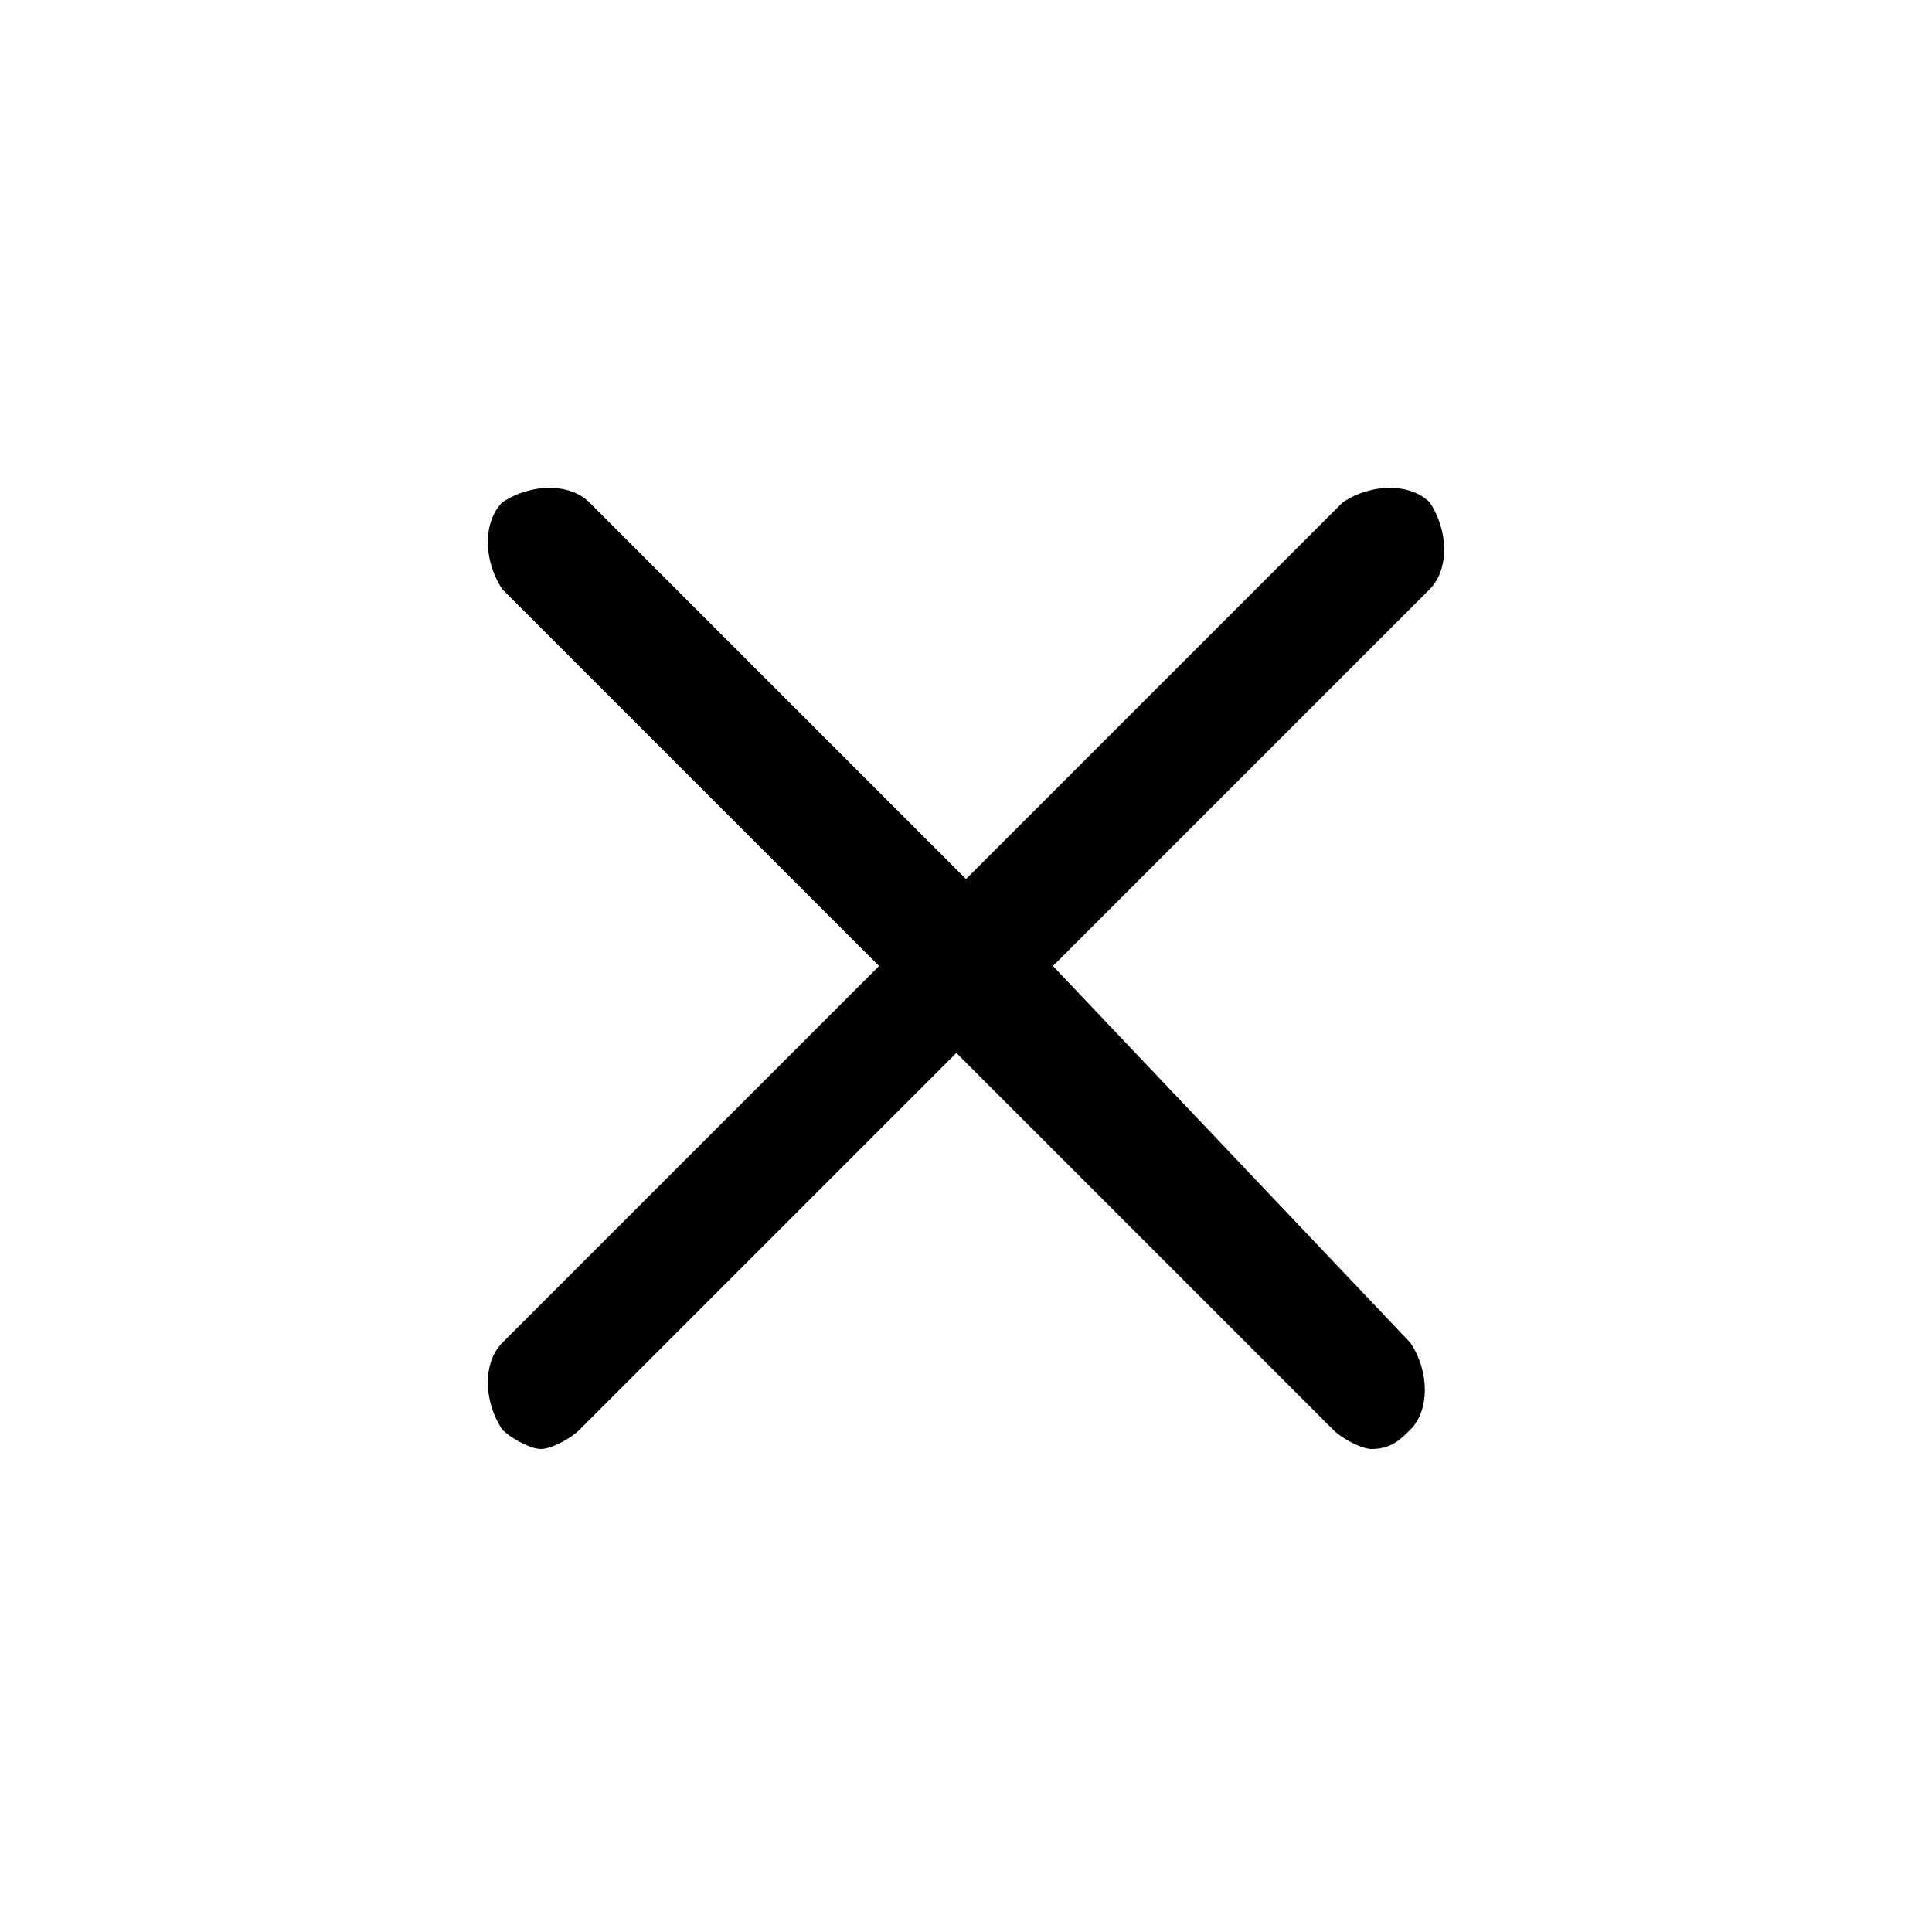
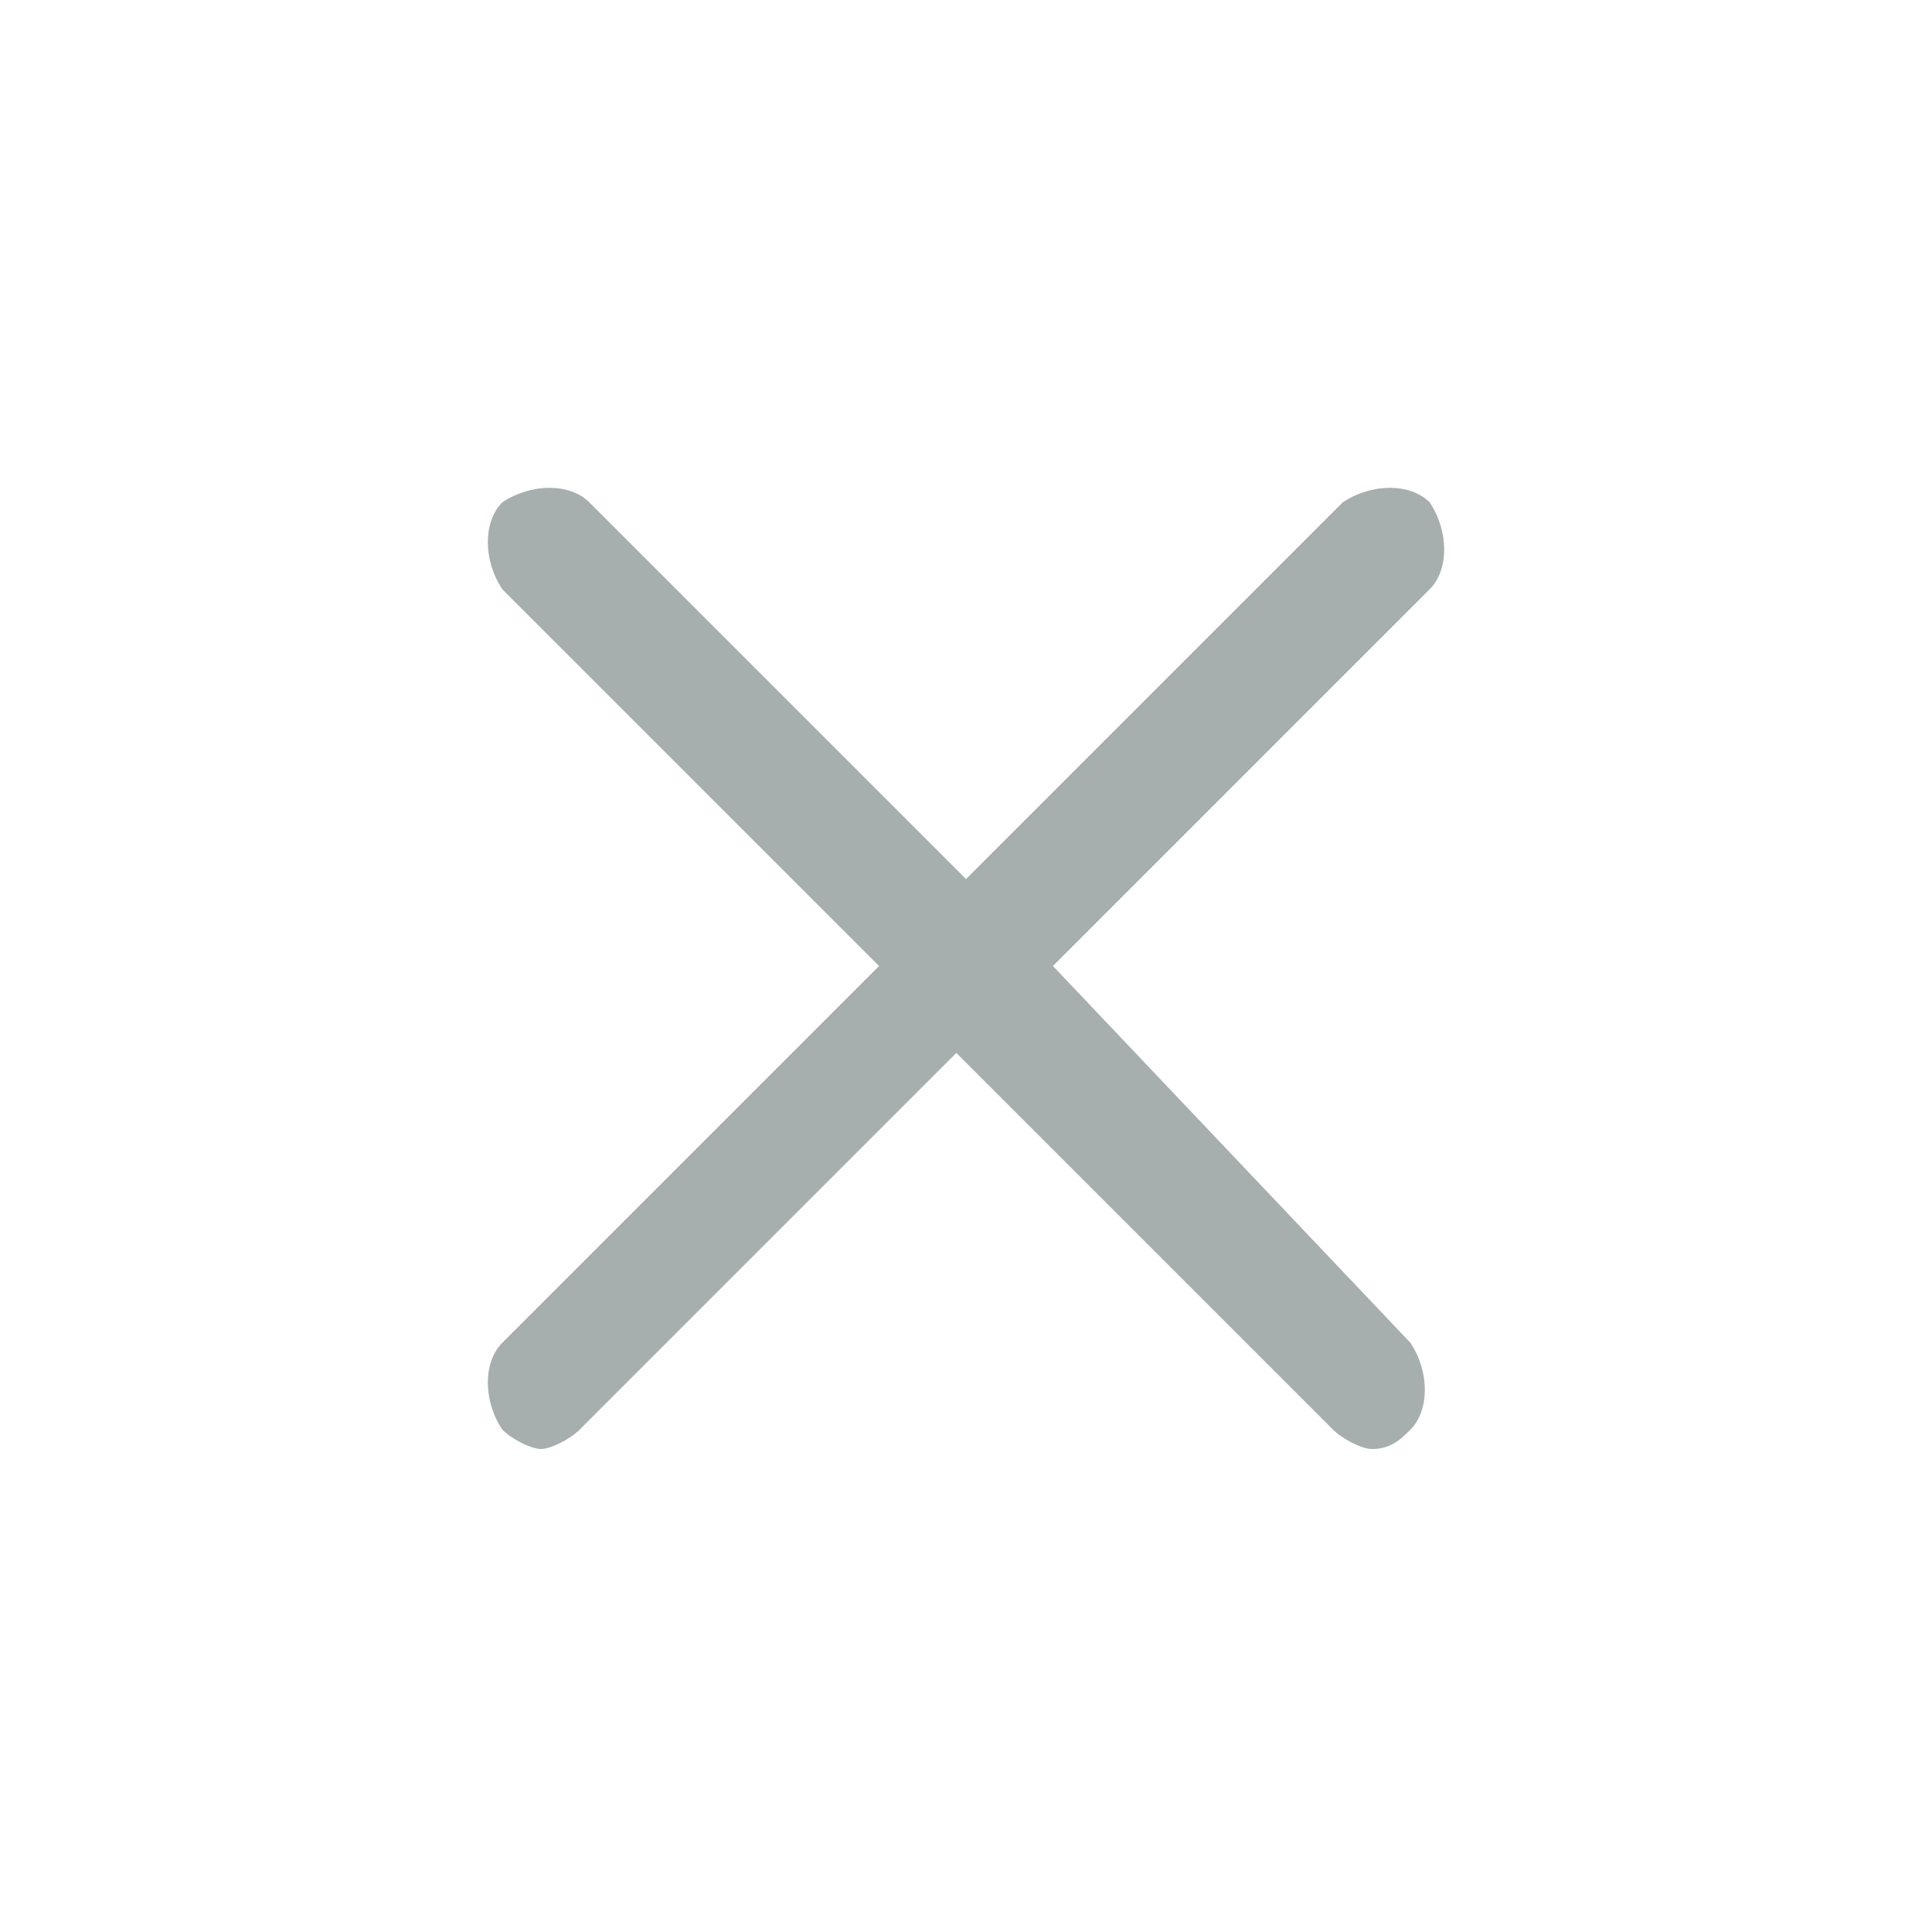
<svg xmlns="http://www.w3.org/2000/svg" version="1.1" id="Layer_1" x="0px" y="0px" viewBox="0 0 20 20" enable-background="new 0 0 20 20" xml:space="preserve">
  <g id="Failed">
-     <path fill="##A7AEAE" d="M10.9,10l3.9-3.9c0.2-0.2,0.2-0.6,0-0.9c-0.2-0.2-0.6-0.2-0.9,0L10,9.1L6.1,5.2c-0.2-0.2-0.6-0.2-0.9,0     c-0.2,0.2-0.2,0.6,0,0.9L9.1,10l-3.9,3.9c-0.2,0.2-0.2,0.6,0,0.9C5.3,14.9,5.5,15,5.6,15s0.3-0.1,0.4-0.2l3.9-3.9l3.9,3.9     c0.1,0.1,0.3,0.2,0.4,0.2c0.2,0,0.3-0.1,0.4-0.2c0.2-0.2,0.2-0.6,0-0.9L10.9,10z" />
+     <path fill="#A7AEAE" d="M10.9,10l3.9-3.9c0.2-0.2,0.2-0.6,0-0.9c-0.2-0.2-0.6-0.2-0.9,0L10,9.1L6.1,5.2c-0.2-0.2-0.6-0.2-0.9,0   c-0.2,0.2-0.2,0.6,0,0.9L9.1,10l-3.9,3.9c-0.2,0.2-0.2,0.6,0,0.9C5.3,14.9,5.5,15,5.6,15s0.3-0.1,0.4-0.2l3.9-3.9l3.9,3.9   c0.1,0.1,0.3,0.2,0.4,0.2c0.2,0,0.3-0.1,0.4-0.2c0.2-0.2,0.2-0.6,0-0.9L10.9,10z" />
  </g>
</svg>
